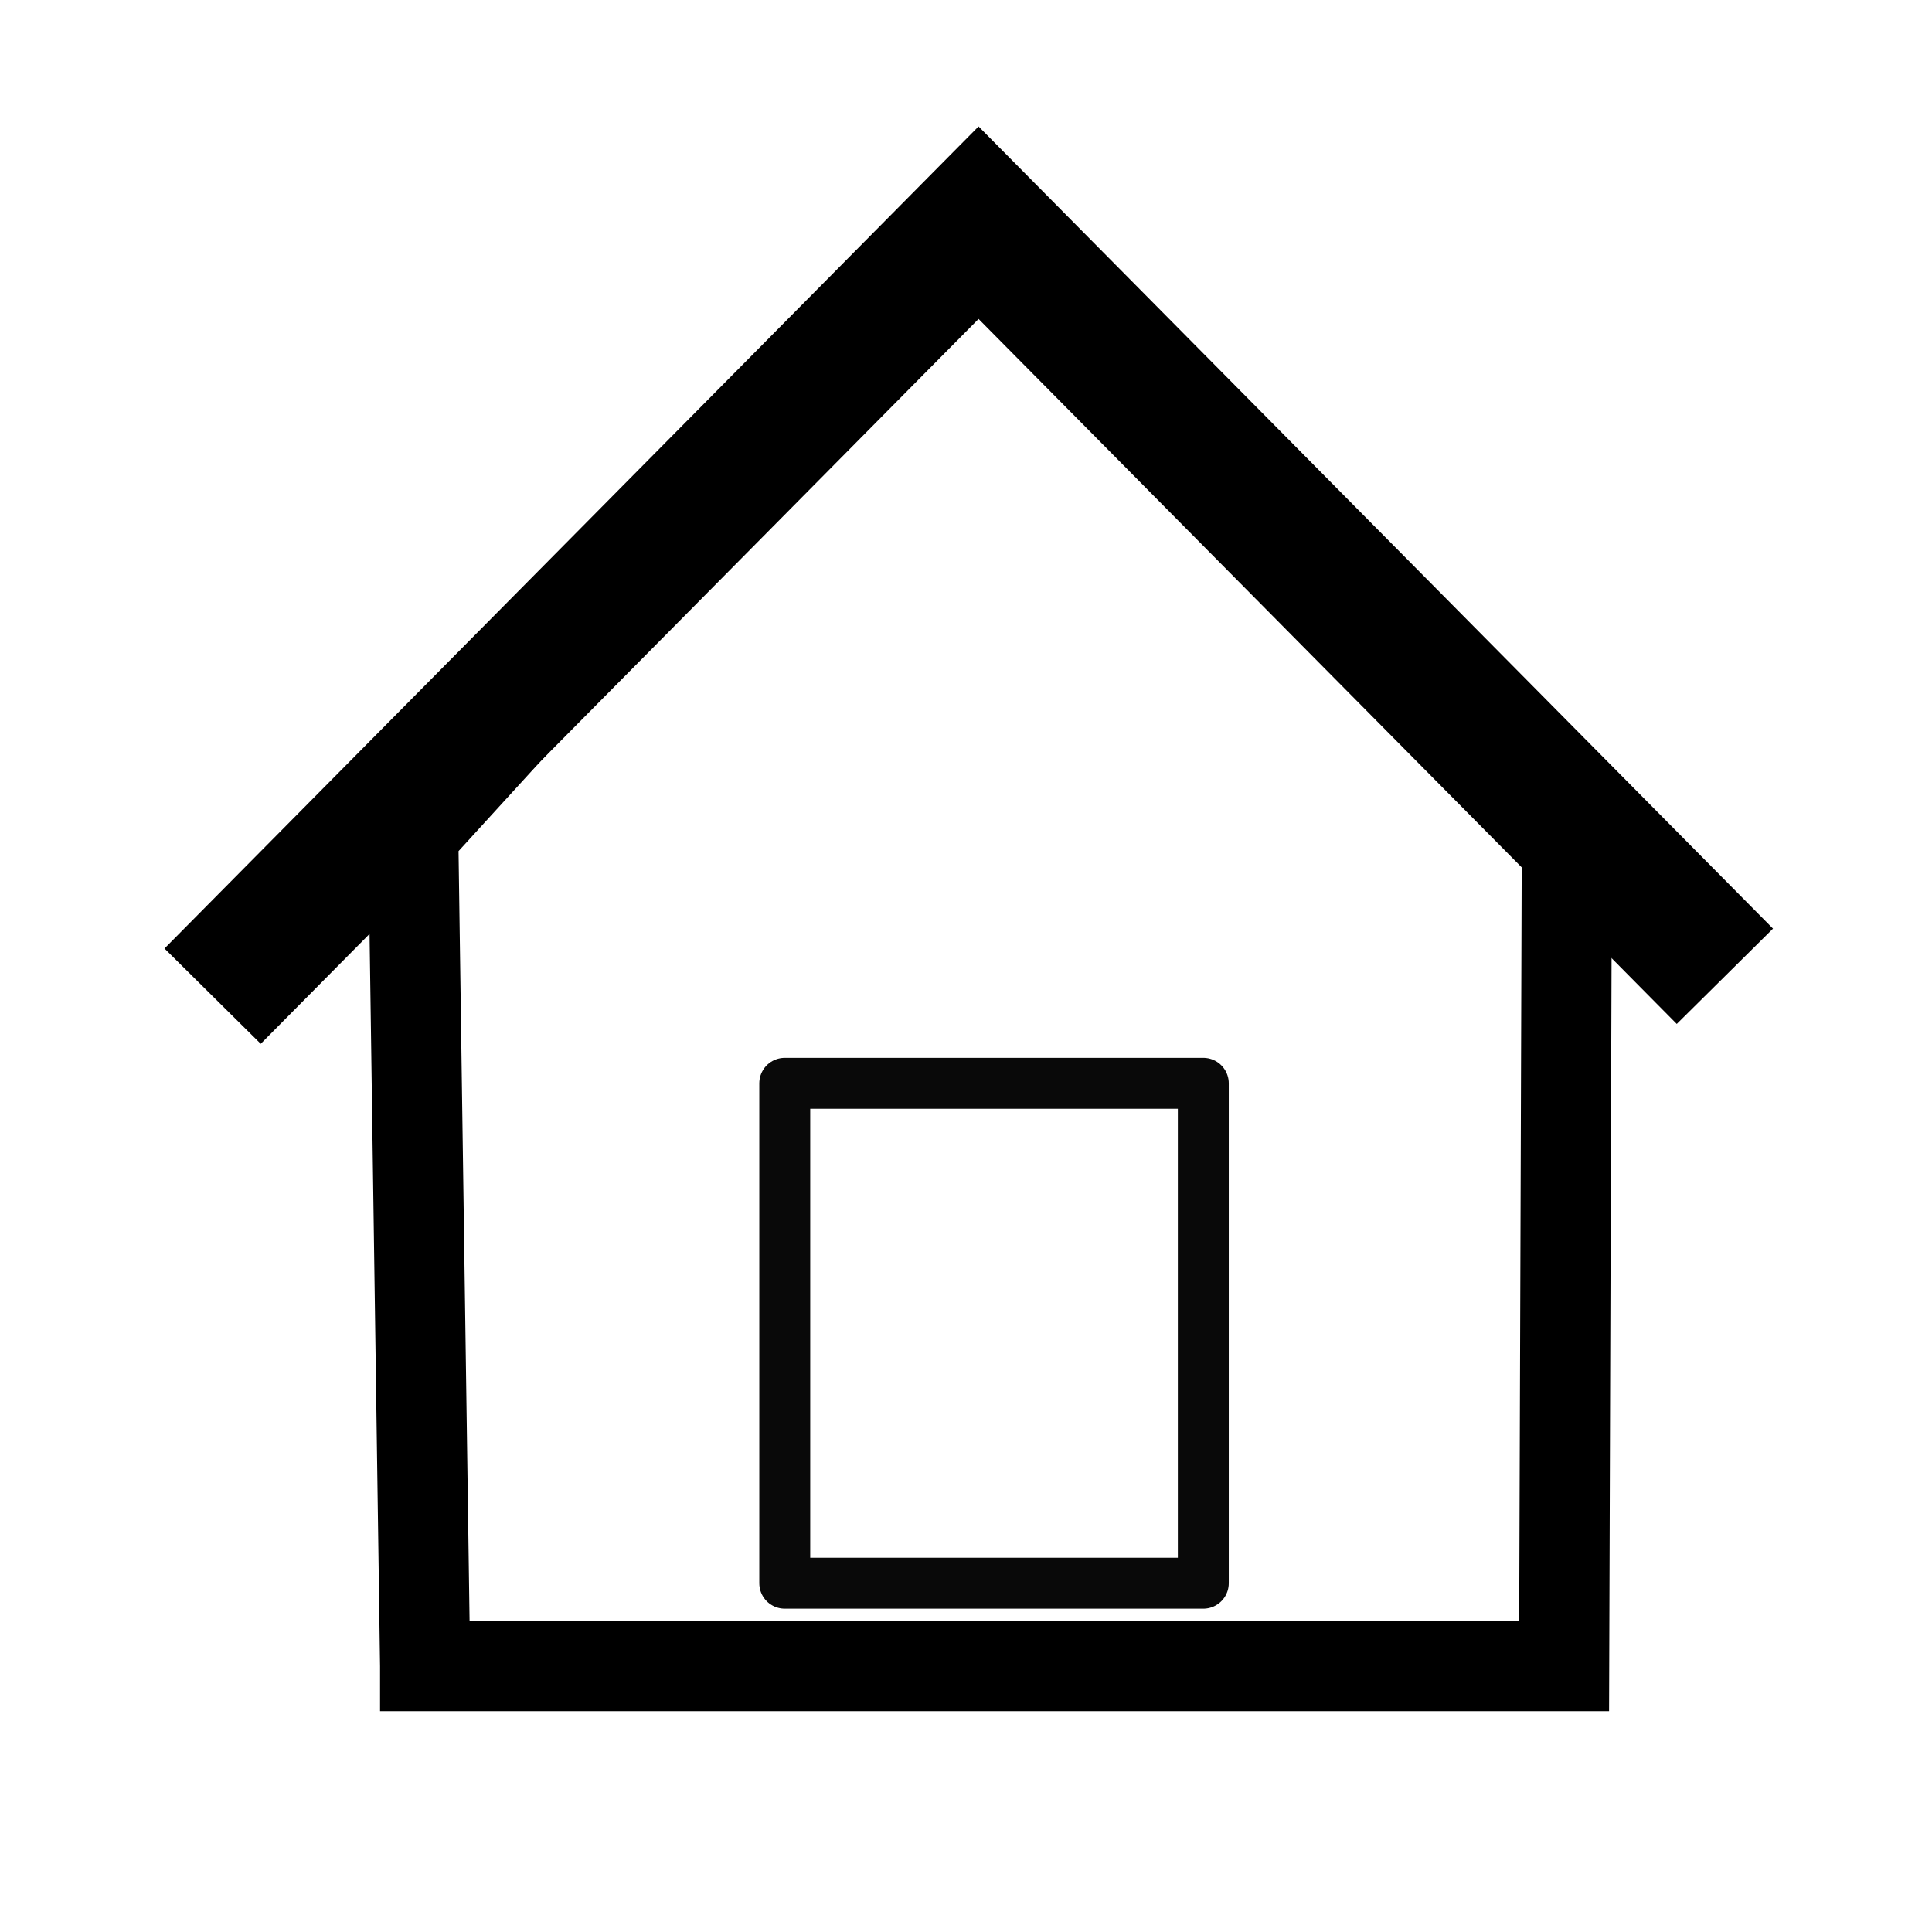
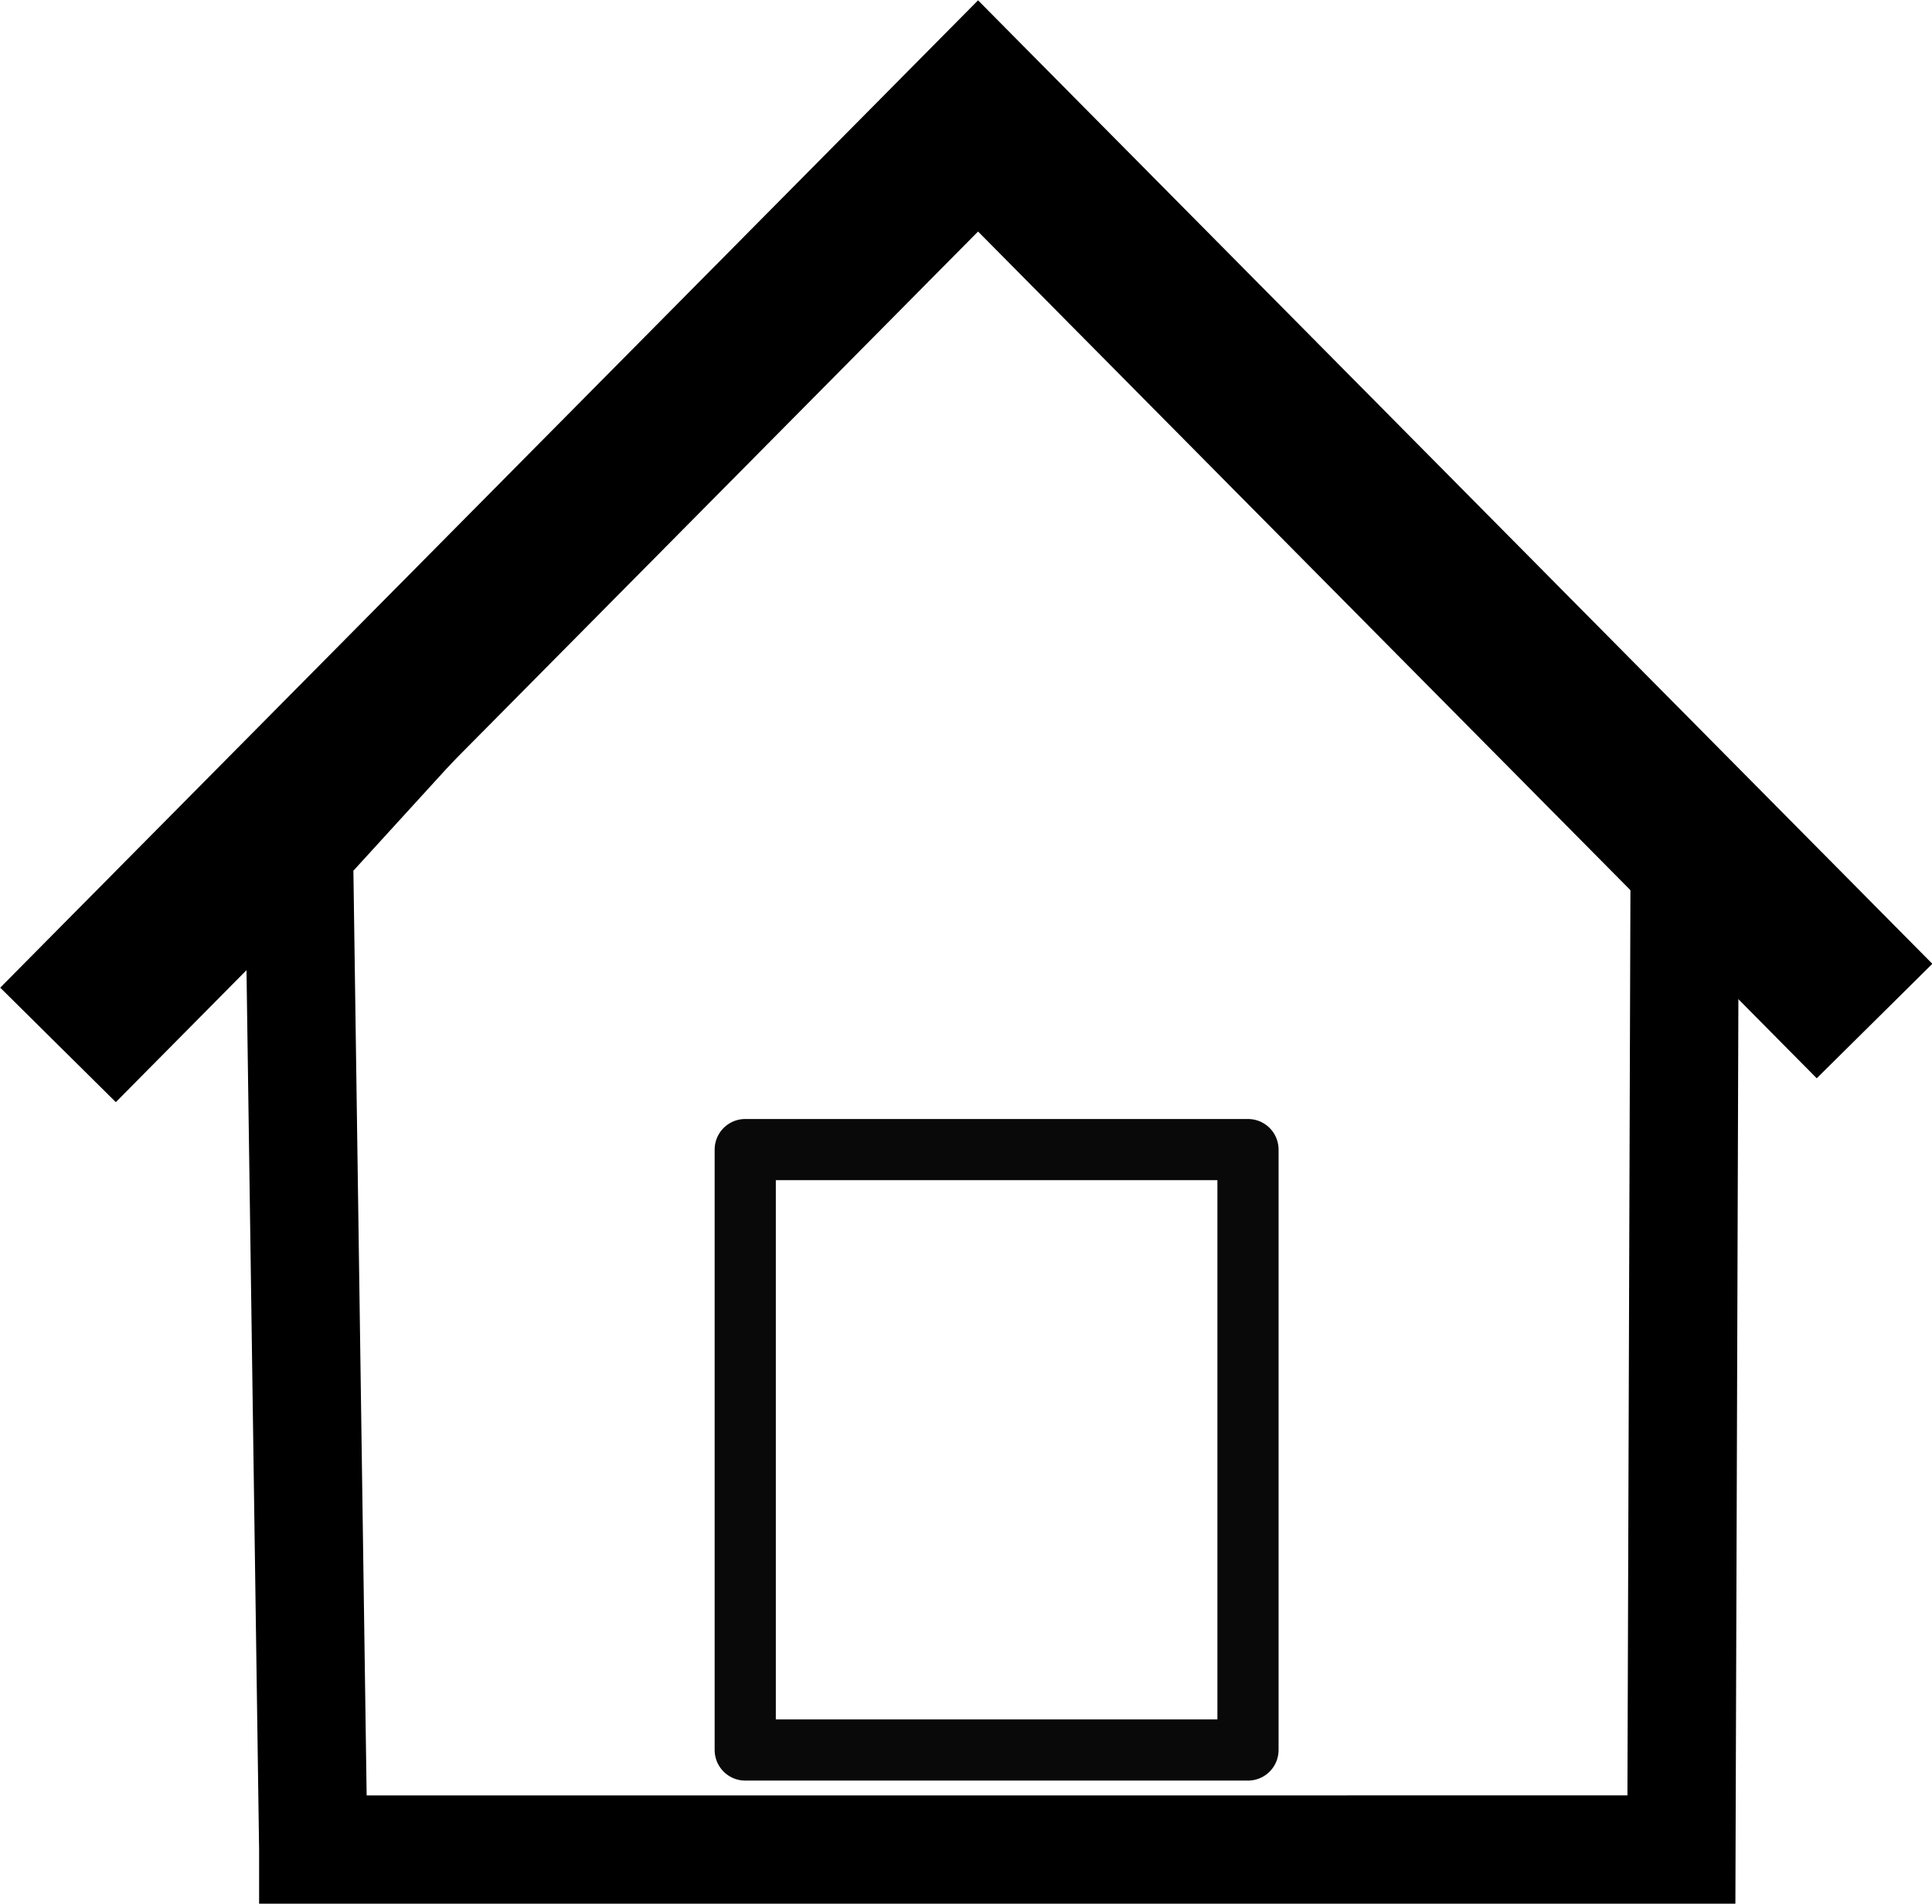
- <svg xmlns="http://www.w3.org/2000/svg" id="svg3071" viewBox="0 0 64 64" version="1.1">
-   <g id="layer1">
-     <path id="path3982" style="fill-opacity:0;stroke:#000000;stroke-width:2.987" d="m14.083 55.192 37.731-0.001 0.093-28.062-19.76-19.733-18.459 20.229l0.395 27.566-0-0z" />
-     <path id="path3072" style="fill-opacity:0;stroke:#000000;stroke-width:4.487" d="m7.043 32.999 25.373-25.622 24.723 24.964" />
-     <rect id="rect5320" style="opacity:0;stroke-width:.987" height="62.786" width="54.607" y="-4.177" x="4.311" />
-     <rect id="rect3236" style="opacity:0;stroke-width:0pt" height="76.974" width="63.92" y="-13.323" x="-.345" />
-     <rect id="rect3845" style="stroke-linejoin:round;fill-opacity:0;stroke:#090909;stroke-width:1.687" height="16.56" width="13.865" y="35.886" x="25.996" />
-     <rect id="rect3847" style="opacity:0;stroke-width:0" height="64" width="64" y="-0" x="0" />
+ <svg xmlns="http://www.w3.org/2000/svg" width="53.281" height="52.5" id="svg3017" version="1.1">
+   <defs id="defs3019" />
+   <g id="layer1" transform="translate(-348.3438,-511.0938)">
+     <path id="path3982" style="fill-opacity:0;stroke:#000000;stroke-width:2.987" d="m 356.983,562.106 37.731,-10e-4 0.093,-28.062 -19.76,-19.733 -18.459,20.229 0.395,27.566 -1e-5,-10e-6 z" />
+     <path id="path3072" style="fill-opacity:0;stroke:#000000;stroke-width:4.487" d="m 349.944,539.913 25.373,-25.622 24.723,24.964" />
+     <rect id="rect5320" style="opacity:0;stroke-width:0.987" height="62.786" width="54.607" y="500.969" x="347.464" />
+     <rect id="rect3845" style="fill-opacity:0;stroke:#090909;stroke-width:1.687;stroke-linejoin:round" height="16.56" width="13.865" y="542.8" x="368.896" />
  </g>
</svg>
